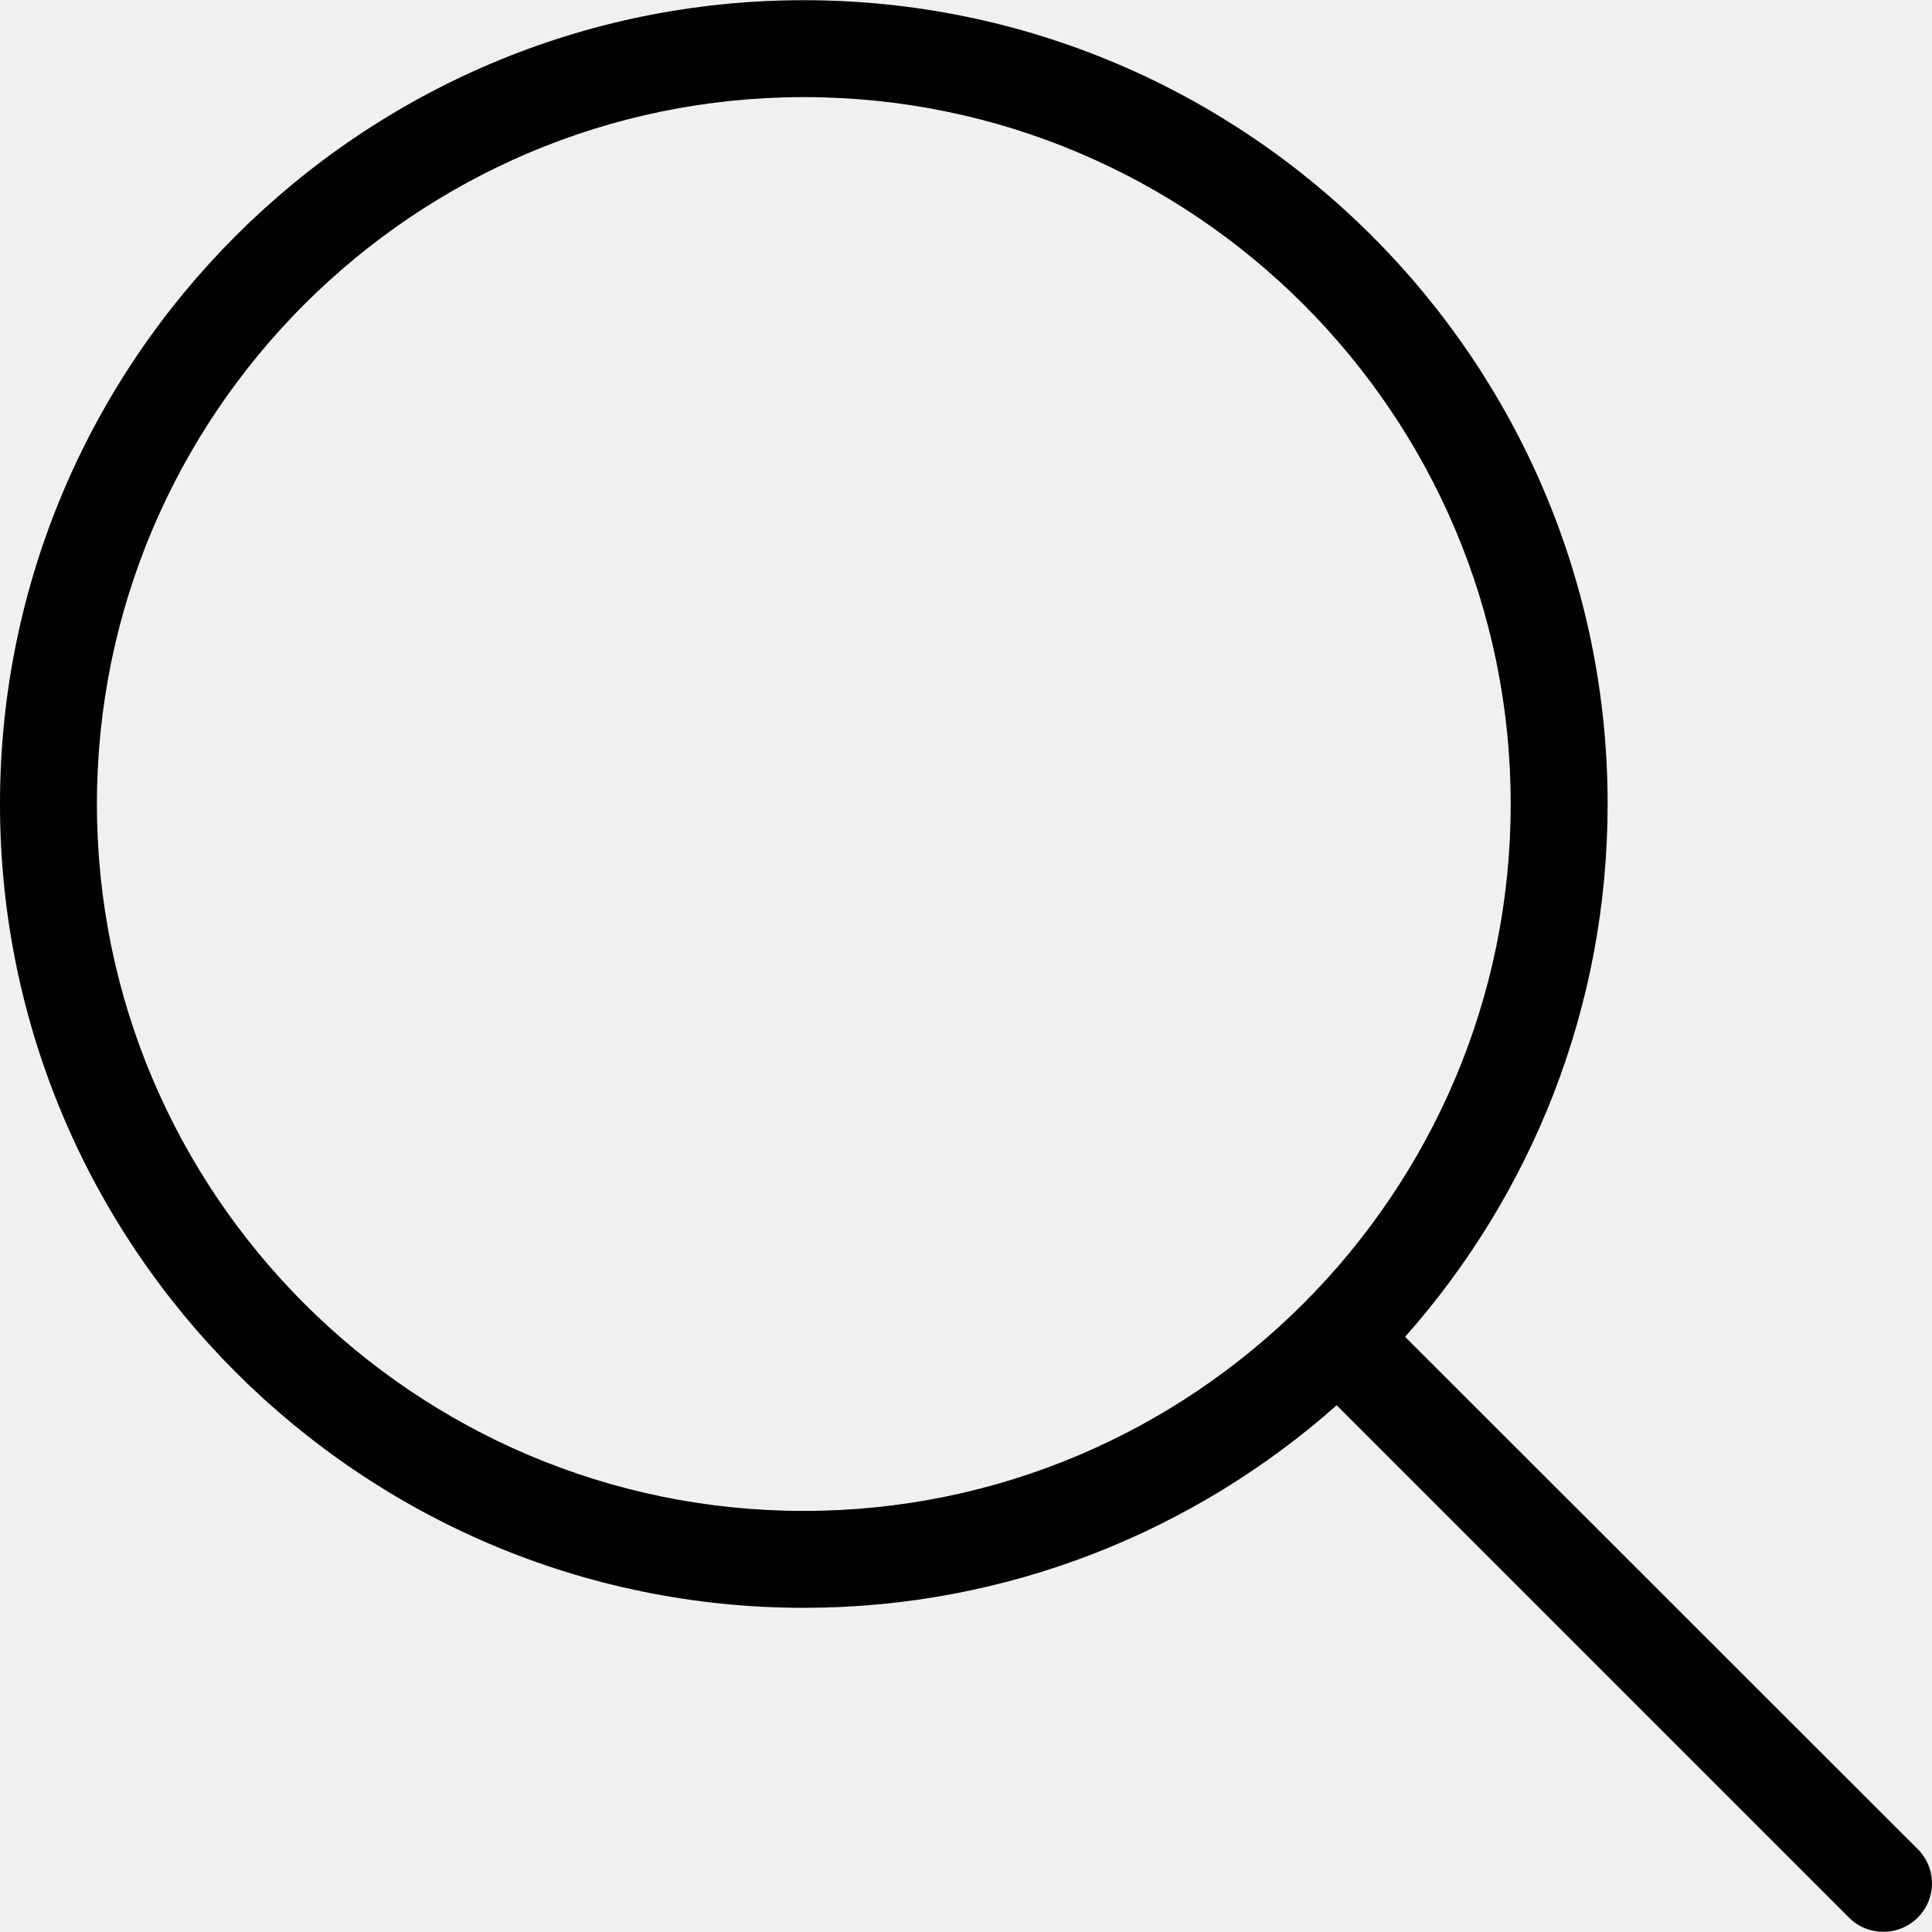
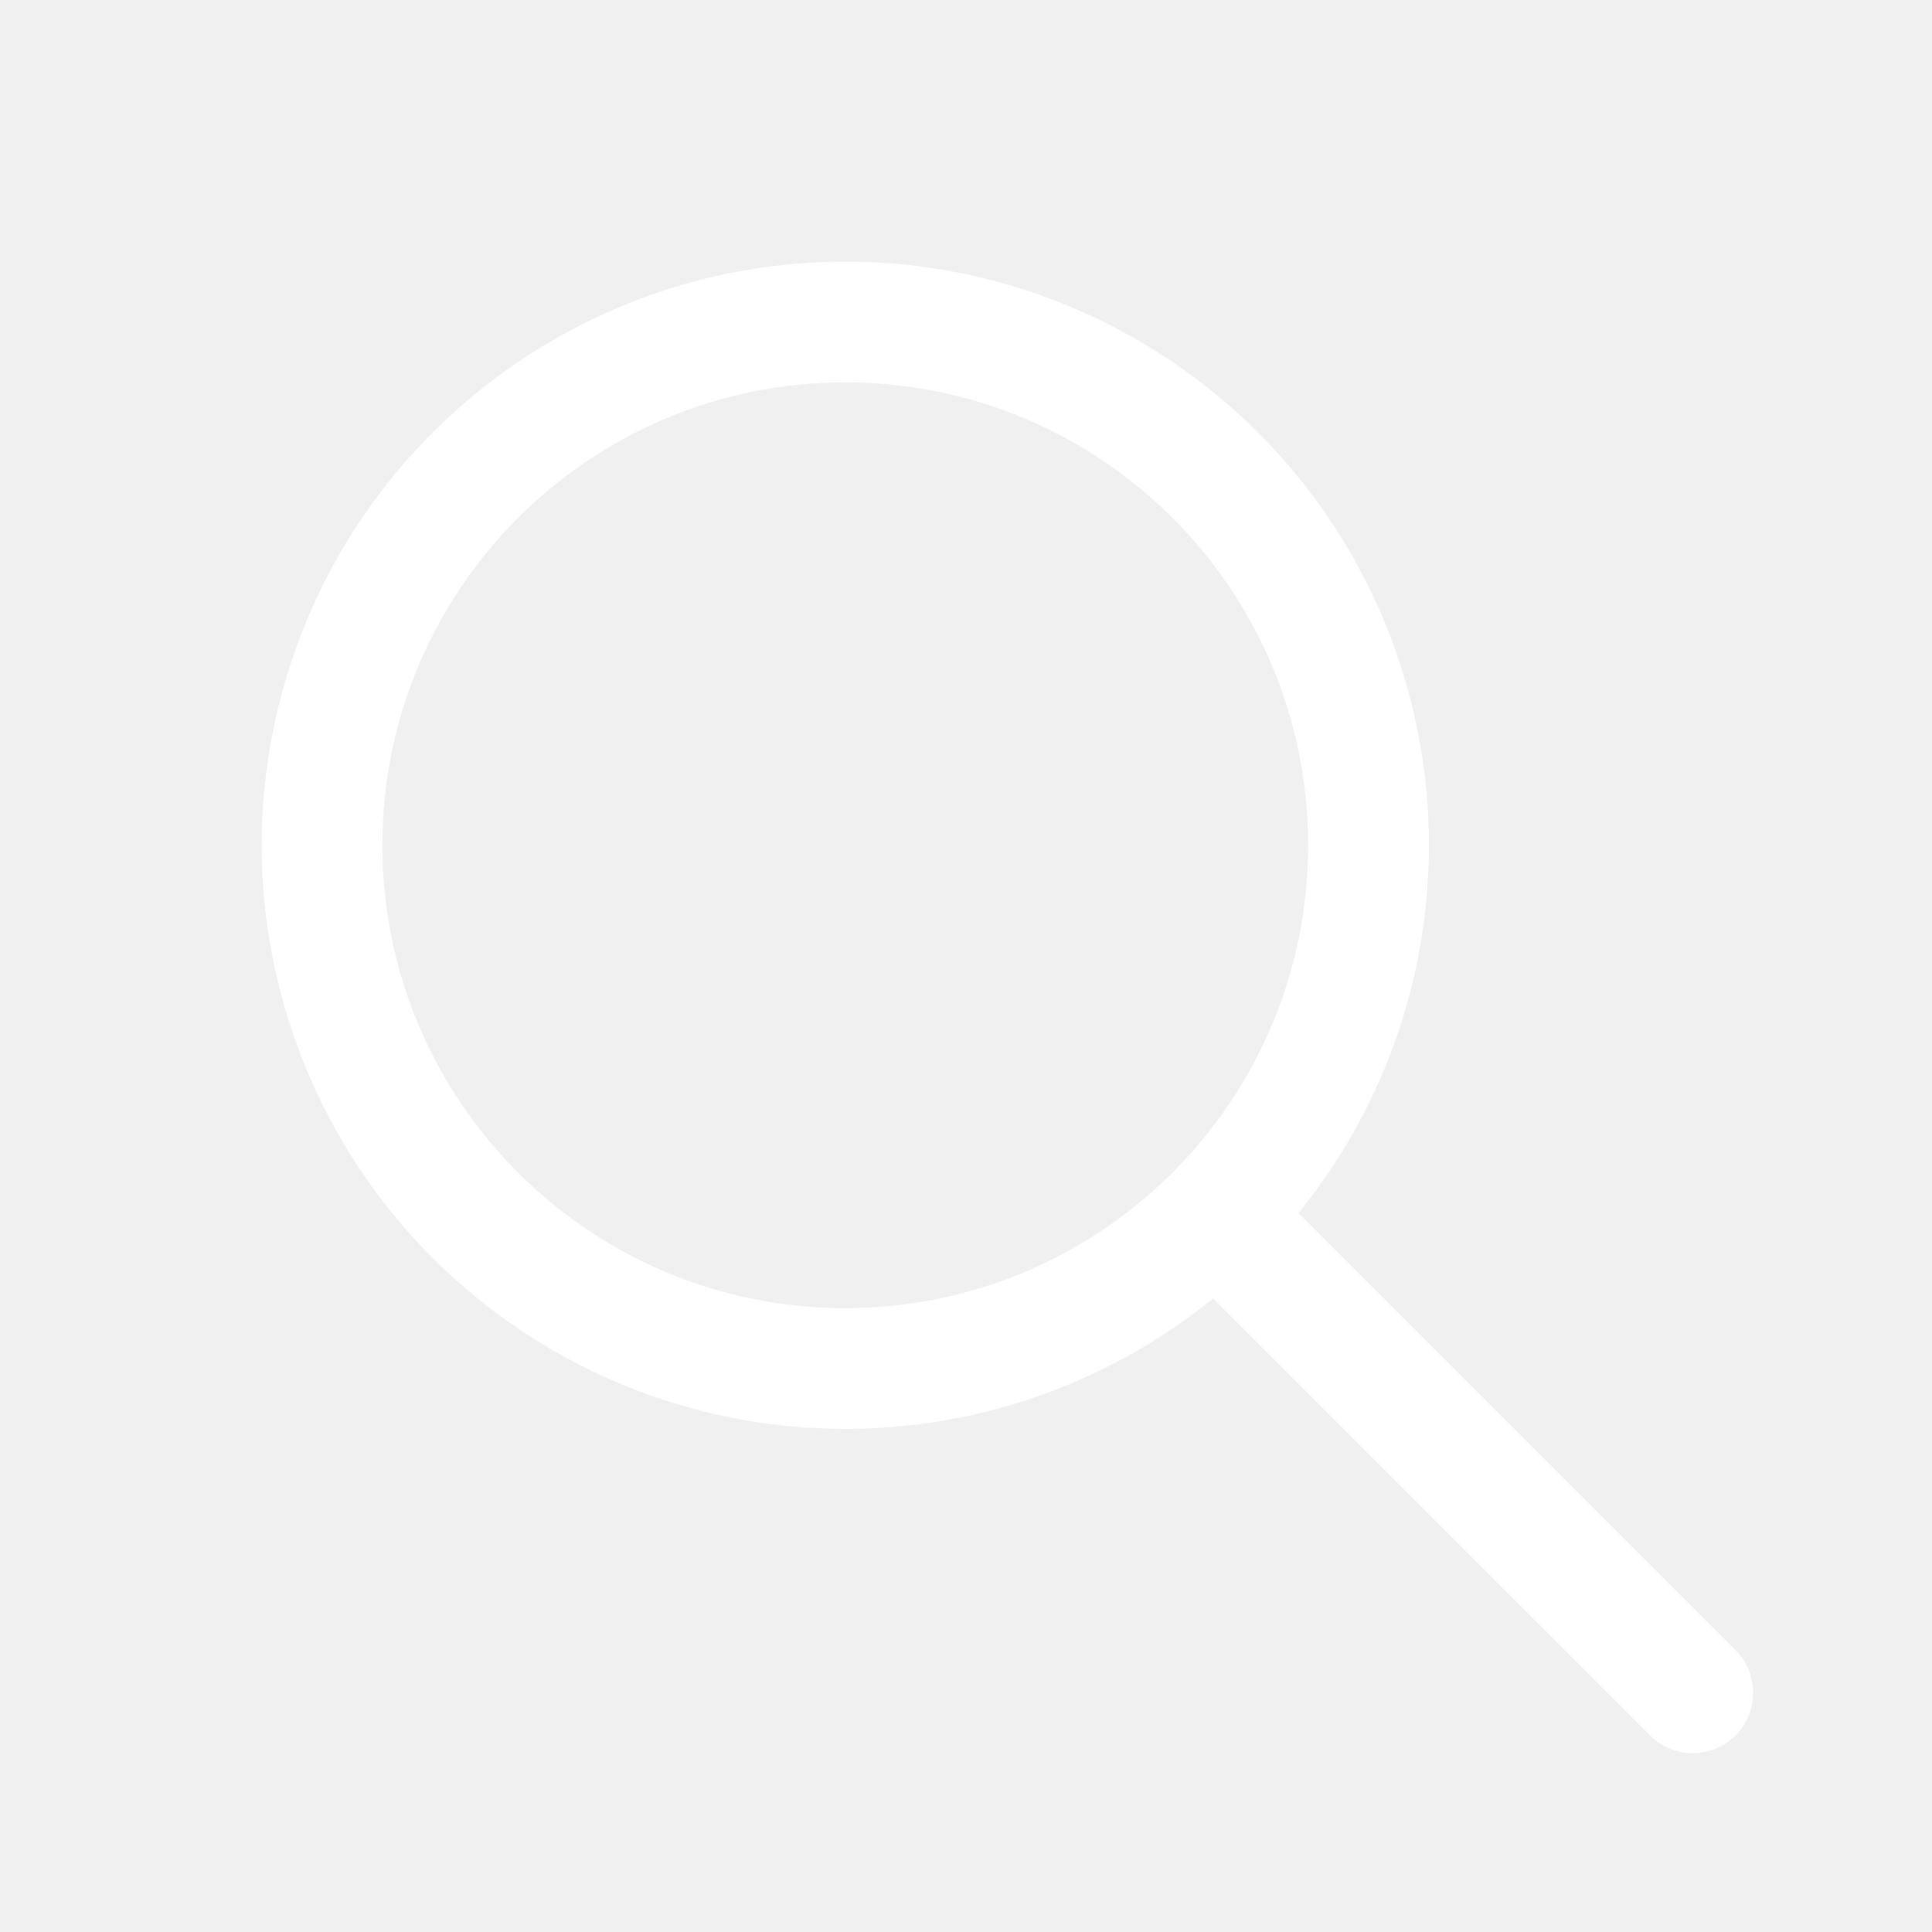
- <svg xmlns="http://www.w3.org/2000/svg" fill="#000000" height="800px" width="800px" version="1.1" id="Capa_1" viewBox="0 0 488.4 488.4" xml:space="preserve">
-   <g>
-     <g>
-       <path d="M0,203.25c0,112.1,91.2,203.2,203.2,203.2c51.6,0,98.8-19.4,134.7-51.2l129.5,129.5c2.4,2.4,5.5,3.6,8.7,3.6    s6.3-1.2,8.7-3.6c4.8-4.8,4.8-12.5,0-17.3l-129.6-129.5c31.8-35.9,51.2-83,51.2-134.7c0-112.1-91.2-203.2-203.2-203.2    S0,91.15,0,203.25z M381.9,203.25c0,98.5-80.2,178.7-178.7,178.7s-178.7-80.2-178.7-178.7s80.2-178.7,178.7-178.7    S381.9,104.65,381.9,203.25z" />
-     </g>
-   </g>
+ <svg xmlns="http://www.w3.org/2000/svg" width="1em" height="1em" fill="#ffffff" viewBox="0 0 24 24" focusable="false" role="img">
+   <path fill="#ffffff" fill-rule="evenodd" d="M10.5 3.25a7.25 7.25 0 1 0 4.569 12.88l5.411 5.41a.75.75 0 1 0 1.06-1.06l-5.41-5.411A7.25 7.25 0 0 0 10.5 3.25M4.75 10.5a5.75 5.75 0 1 1 11.5 0 5.75 5.75 0 0 1-11.5 0" clip-rule="evenodd" />
</svg>
